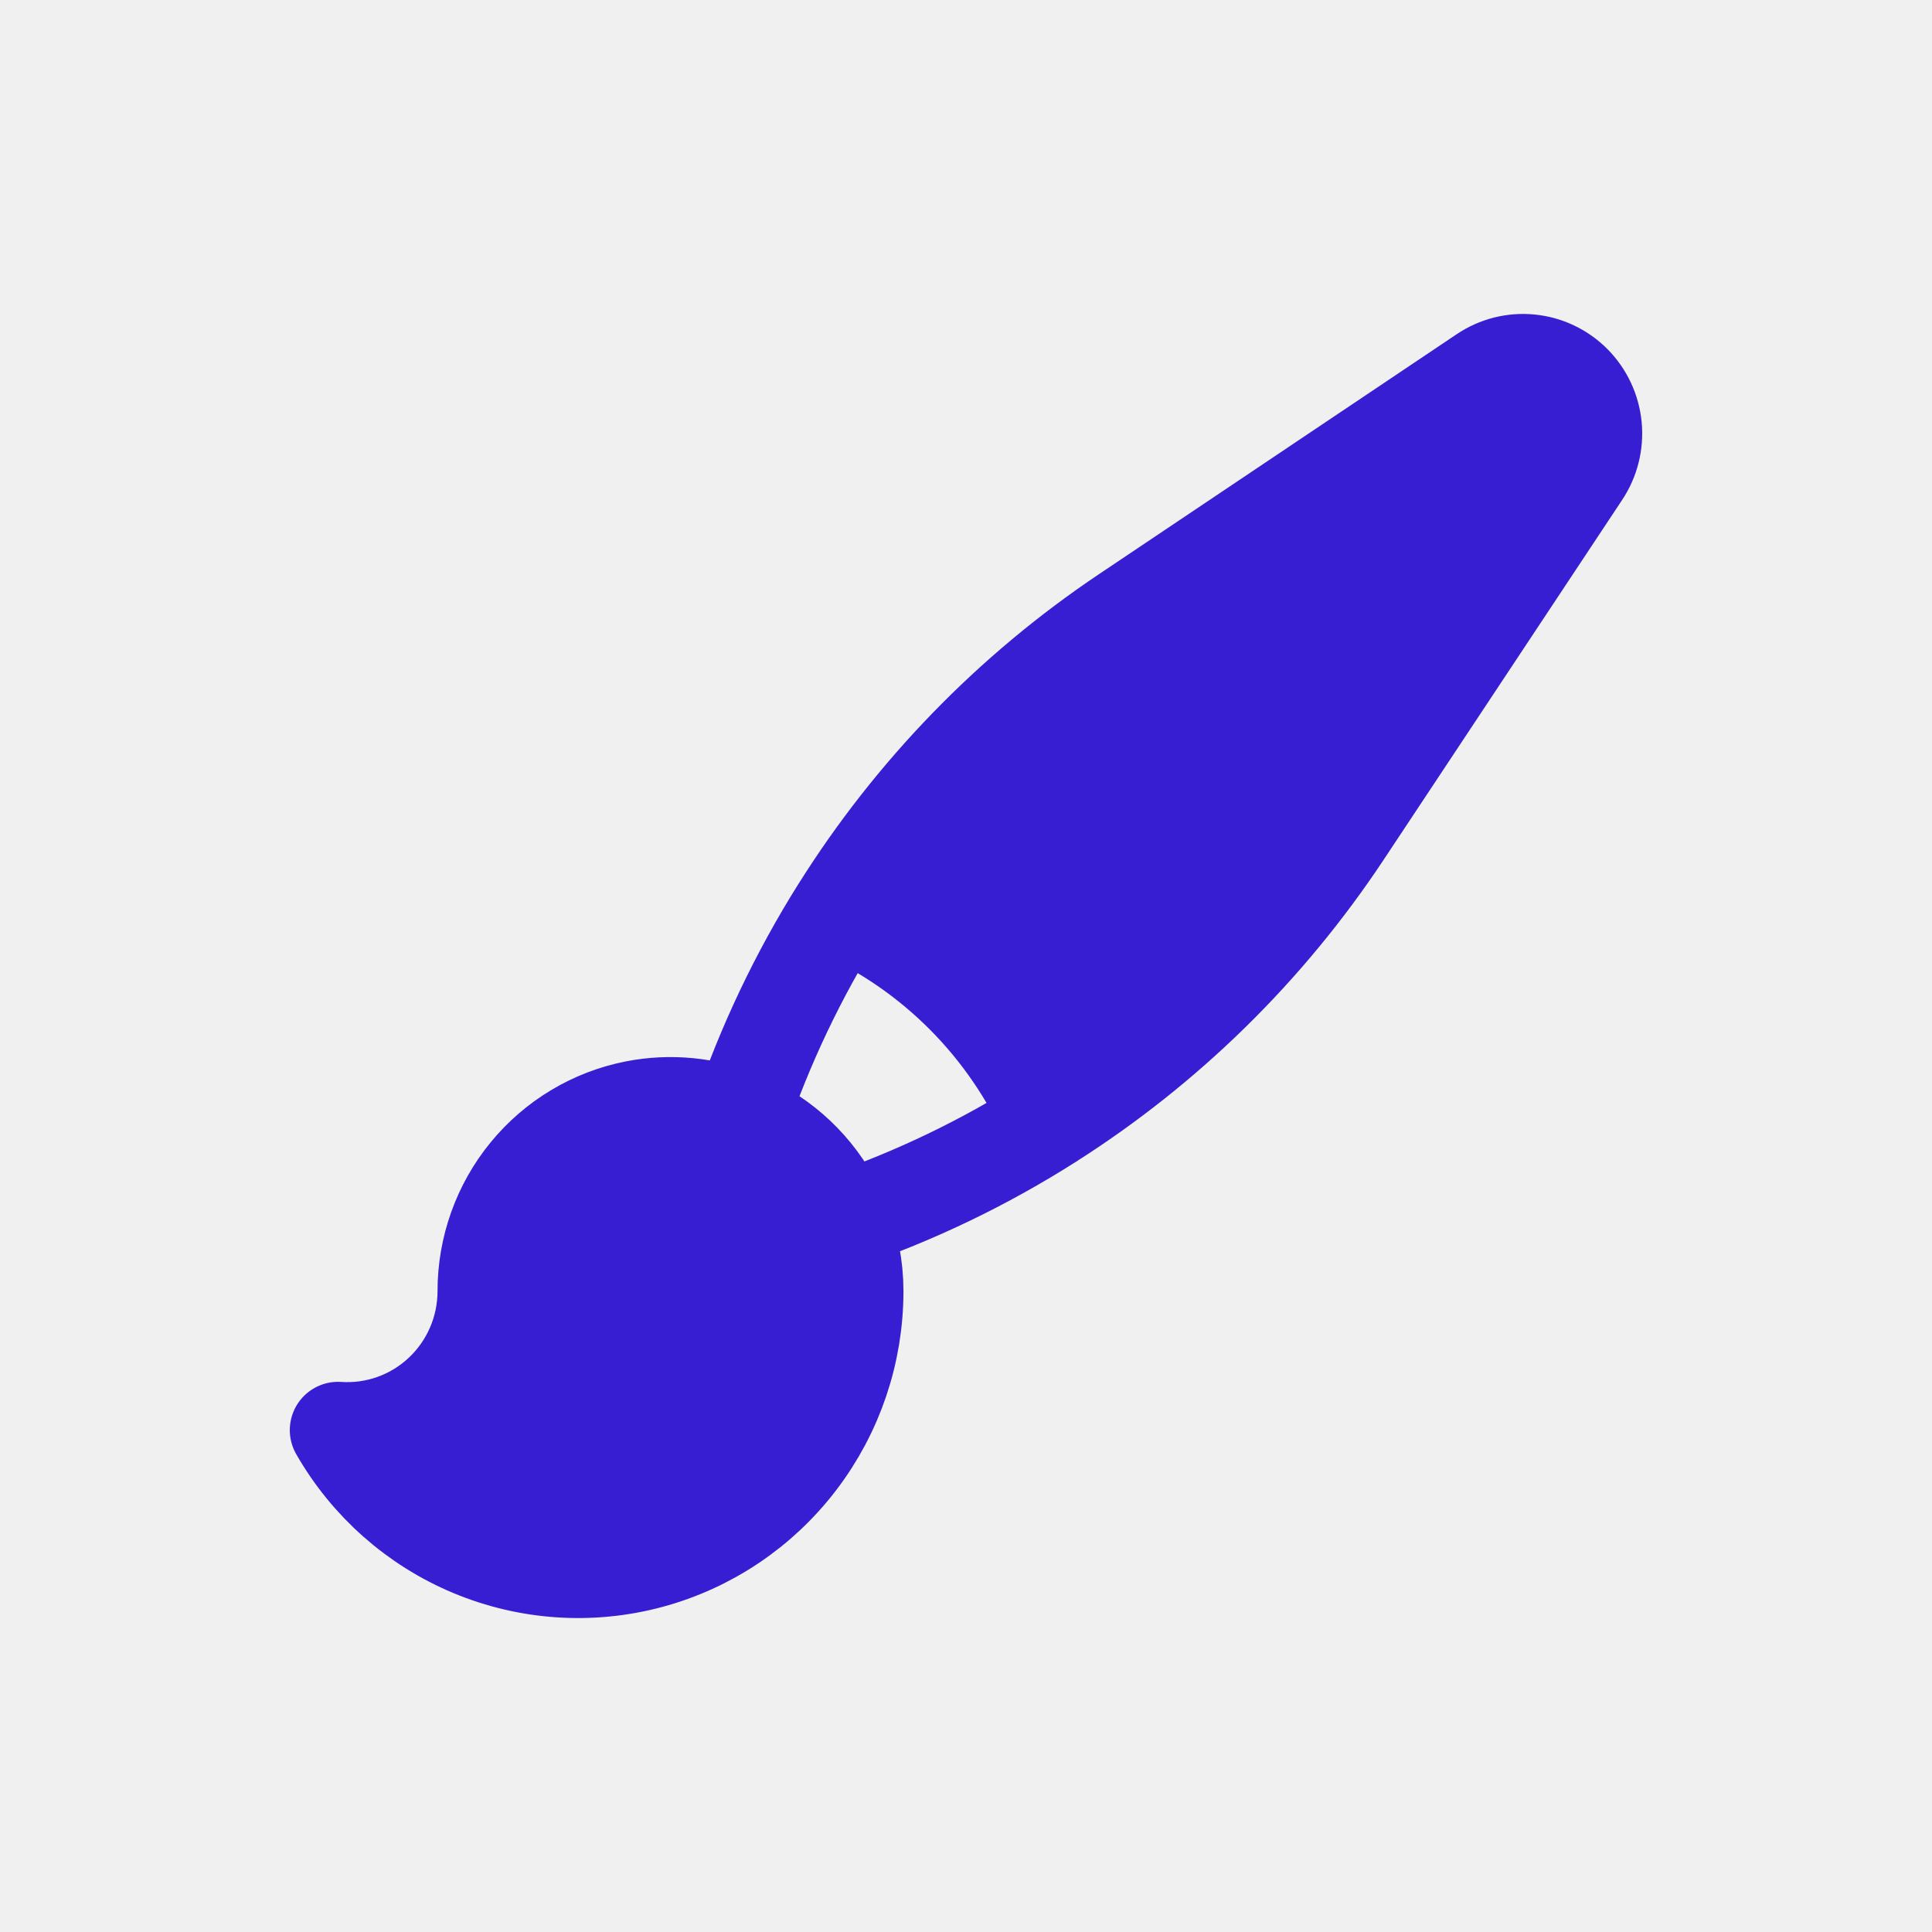
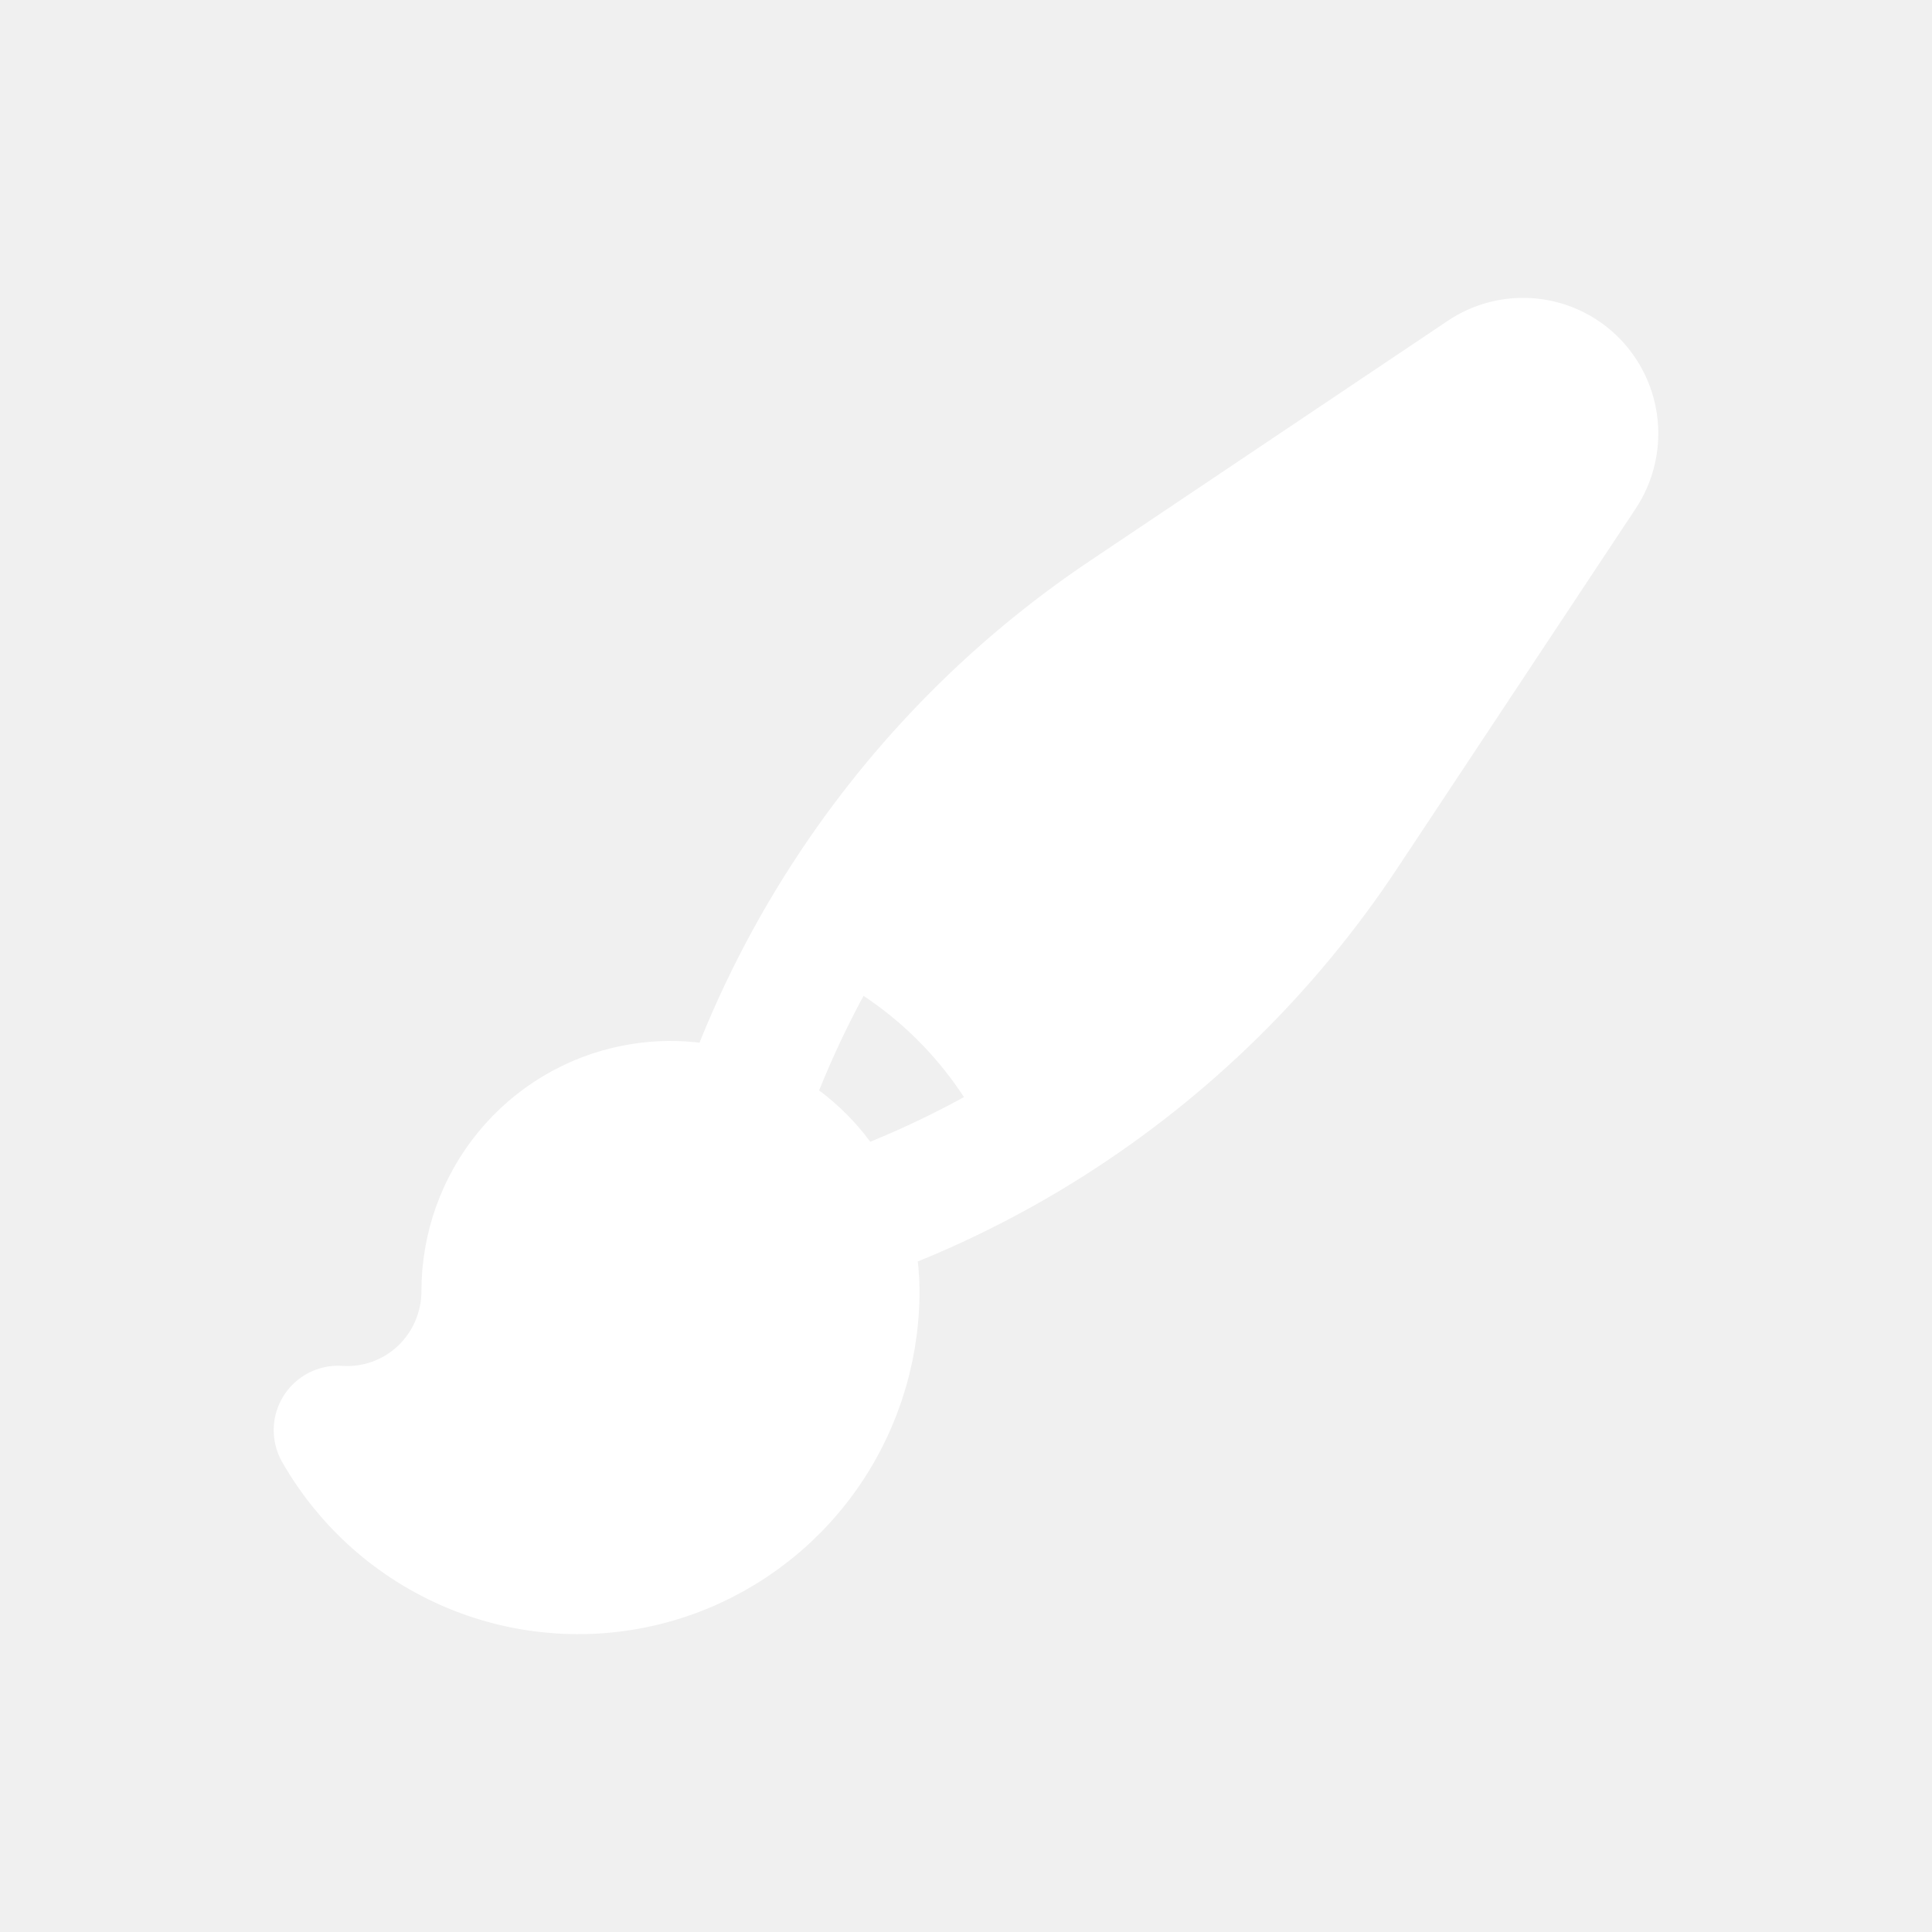
- <svg xmlns="http://www.w3.org/2000/svg" width="80" height="80" viewBox="0 0 80 80" fill="none">
-   <rect x="36.043" y="37.584" width="23.785" height="11.729" transform="rotate(-46.6078 36.043 37.5835)" fill="#371ED3" />
-   <rect x="51.715" y="24.985" width="14.864" height="6.358" transform="rotate(-46.6078 51.7148 24.9847)" fill="#371ED3" />
-   <path d="M34.849 50.571C34.182 48.917 32.965 47.548 31.405 46.699C31.155 46.562 30.898 46.441 30.637 46.334C29.268 45.776 27.761 45.626 26.299 45.913C24.558 46.255 22.989 47.195 21.861 48.572C20.733 49.949 20.117 51.678 20.117 53.463C20.117 54.253 19.956 55.034 19.643 55.759C19.331 56.483 18.873 57.136 18.3 57.675C17.726 58.215 17.049 58.631 16.309 58.896C15.569 59.161 14.784 59.271 14 59.218C15.26 61.421 17.208 63.143 19.541 64.118C21.874 65.092 24.461 65.265 26.902 64.609C29.342 63.953 31.499 62.505 33.037 60.489C34.576 58.474 35.41 56.004 35.41 53.463C35.41 52.44 35.211 51.463 34.849 50.571Z" fill="#371ED3" />
-   <path d="M34.849 50.571C34.182 48.917 32.965 47.548 31.405 46.699C31.155 46.562 30.898 46.441 30.637 46.334M34.849 50.571C35.211 51.463 35.41 52.44 35.41 53.463C35.41 56.004 34.576 58.474 33.037 60.489C31.499 62.505 29.342 63.953 26.902 64.609C24.461 65.265 21.874 65.092 19.541 64.118C17.208 63.143 15.26 61.421 14 59.218C14.784 59.271 15.569 59.161 16.309 58.896C17.049 58.631 17.726 58.215 18.3 57.675C18.873 57.136 19.331 56.483 19.643 55.759C19.956 55.034 20.117 54.253 20.117 53.463C20.117 51.678 20.733 49.949 21.861 48.572C22.989 47.195 24.558 46.255 26.299 45.913C27.761 45.626 29.268 45.776 30.637 46.334M34.849 50.571C37.879 49.532 40.778 48.138 43.484 46.417M30.631 46.353C30.633 46.347 30.635 46.341 30.637 46.334M34.765 37.649C33.055 40.371 31.669 43.286 30.637 46.334M43.482 46.417C48.315 43.346 52.452 39.285 55.624 34.501L65.503 19.595C65.881 19.027 66.052 18.344 65.986 17.664C65.92 16.984 65.621 16.348 65.141 15.864C64.66 15.381 64.028 15.08 63.352 15.014C62.675 14.947 61.997 15.119 61.432 15.5L46.614 25.44C41.857 28.63 37.82 32.79 34.765 37.652C38.644 39.396 41.747 42.518 43.482 46.42" stroke="#371ED3" stroke-width="4" stroke-linecap="round" stroke-linejoin="round" />
+ <svg xmlns="http://www.w3.org/2000/svg" width="60" height="60" viewBox="0 0 60 60" fill="none">
+   <rect x="27.031" y="28.188" width="17.838" height="8.797" transform="rotate(-46.6078 27.0312 28.1876)" fill="white" />
+   <rect x="38.789" y="18.739" width="11.148" height="4.768" transform="rotate(-46.6078 38.7891 18.7386)" fill="white" />
+   <path d="M26.137 37.928C25.637 36.688 24.723 35.661 23.553 35.024C23.366 34.922 23.174 34.831 22.978 34.751C21.951 34.332 20.821 34.219 19.724 34.435C18.418 34.691 17.242 35.396 16.396 36.429C15.55 37.462 15.088 38.759 15.088 40.097C15.088 40.69 14.967 41.276 14.732 41.819C14.498 42.363 14.155 42.852 13.725 43.257C13.295 43.661 12.787 43.973 12.232 44.172C11.677 44.371 11.088 44.453 10.5 44.414C11.445 46.066 12.906 47.357 14.656 48.088C16.405 48.819 18.346 48.949 20.176 48.457C22.006 47.965 23.624 46.878 24.778 45.367C25.932 43.855 26.557 42.003 26.557 40.097C26.557 39.33 26.408 38.597 26.137 37.928Z" fill="white" />
+   <path d="M26.137 37.928C25.637 36.688 24.723 35.661 23.553 35.024C23.366 34.922 23.174 34.831 22.978 34.751M26.137 37.928C26.408 38.597 26.557 39.33 26.557 40.097C26.557 42.003 25.932 43.855 24.778 45.367C23.624 46.878 22.006 47.965 20.176 48.457C18.346 48.949 16.405 48.819 14.656 48.088C12.906 47.357 11.445 46.066 10.5 44.414C11.088 44.453 11.677 44.371 12.232 44.172C12.787 43.973 13.295 43.661 13.725 43.257C14.155 42.852 14.498 42.363 14.732 41.819C14.967 41.276 15.088 40.69 15.088 40.097C15.088 38.759 15.55 37.462 16.396 36.429C17.242 35.396 18.418 34.691 19.724 34.435C20.821 34.219 21.951 34.332 22.978 34.751M26.137 37.928C28.41 37.149 30.583 36.103 32.613 34.813M22.973 34.765C22.975 34.76 22.976 34.755 22.978 34.751M26.074 28.237C24.791 30.278 23.752 32.465 22.978 34.751M32.611 34.813C36.236 32.509 39.339 29.464 41.718 25.875L49.127 14.696C49.411 14.27 49.539 13.758 49.49 13.248C49.44 12.738 49.216 12.261 48.856 11.898C48.495 11.536 48.021 11.31 47.514 11.261C47.006 11.211 46.498 11.339 46.074 11.625L34.961 19.08C31.393 21.472 28.365 24.593 26.074 28.239C28.983 29.547 31.31 31.889 32.611 34.815" stroke="white" stroke-width="4" stroke-linecap="round" stroke-linejoin="round" />
</svg>
